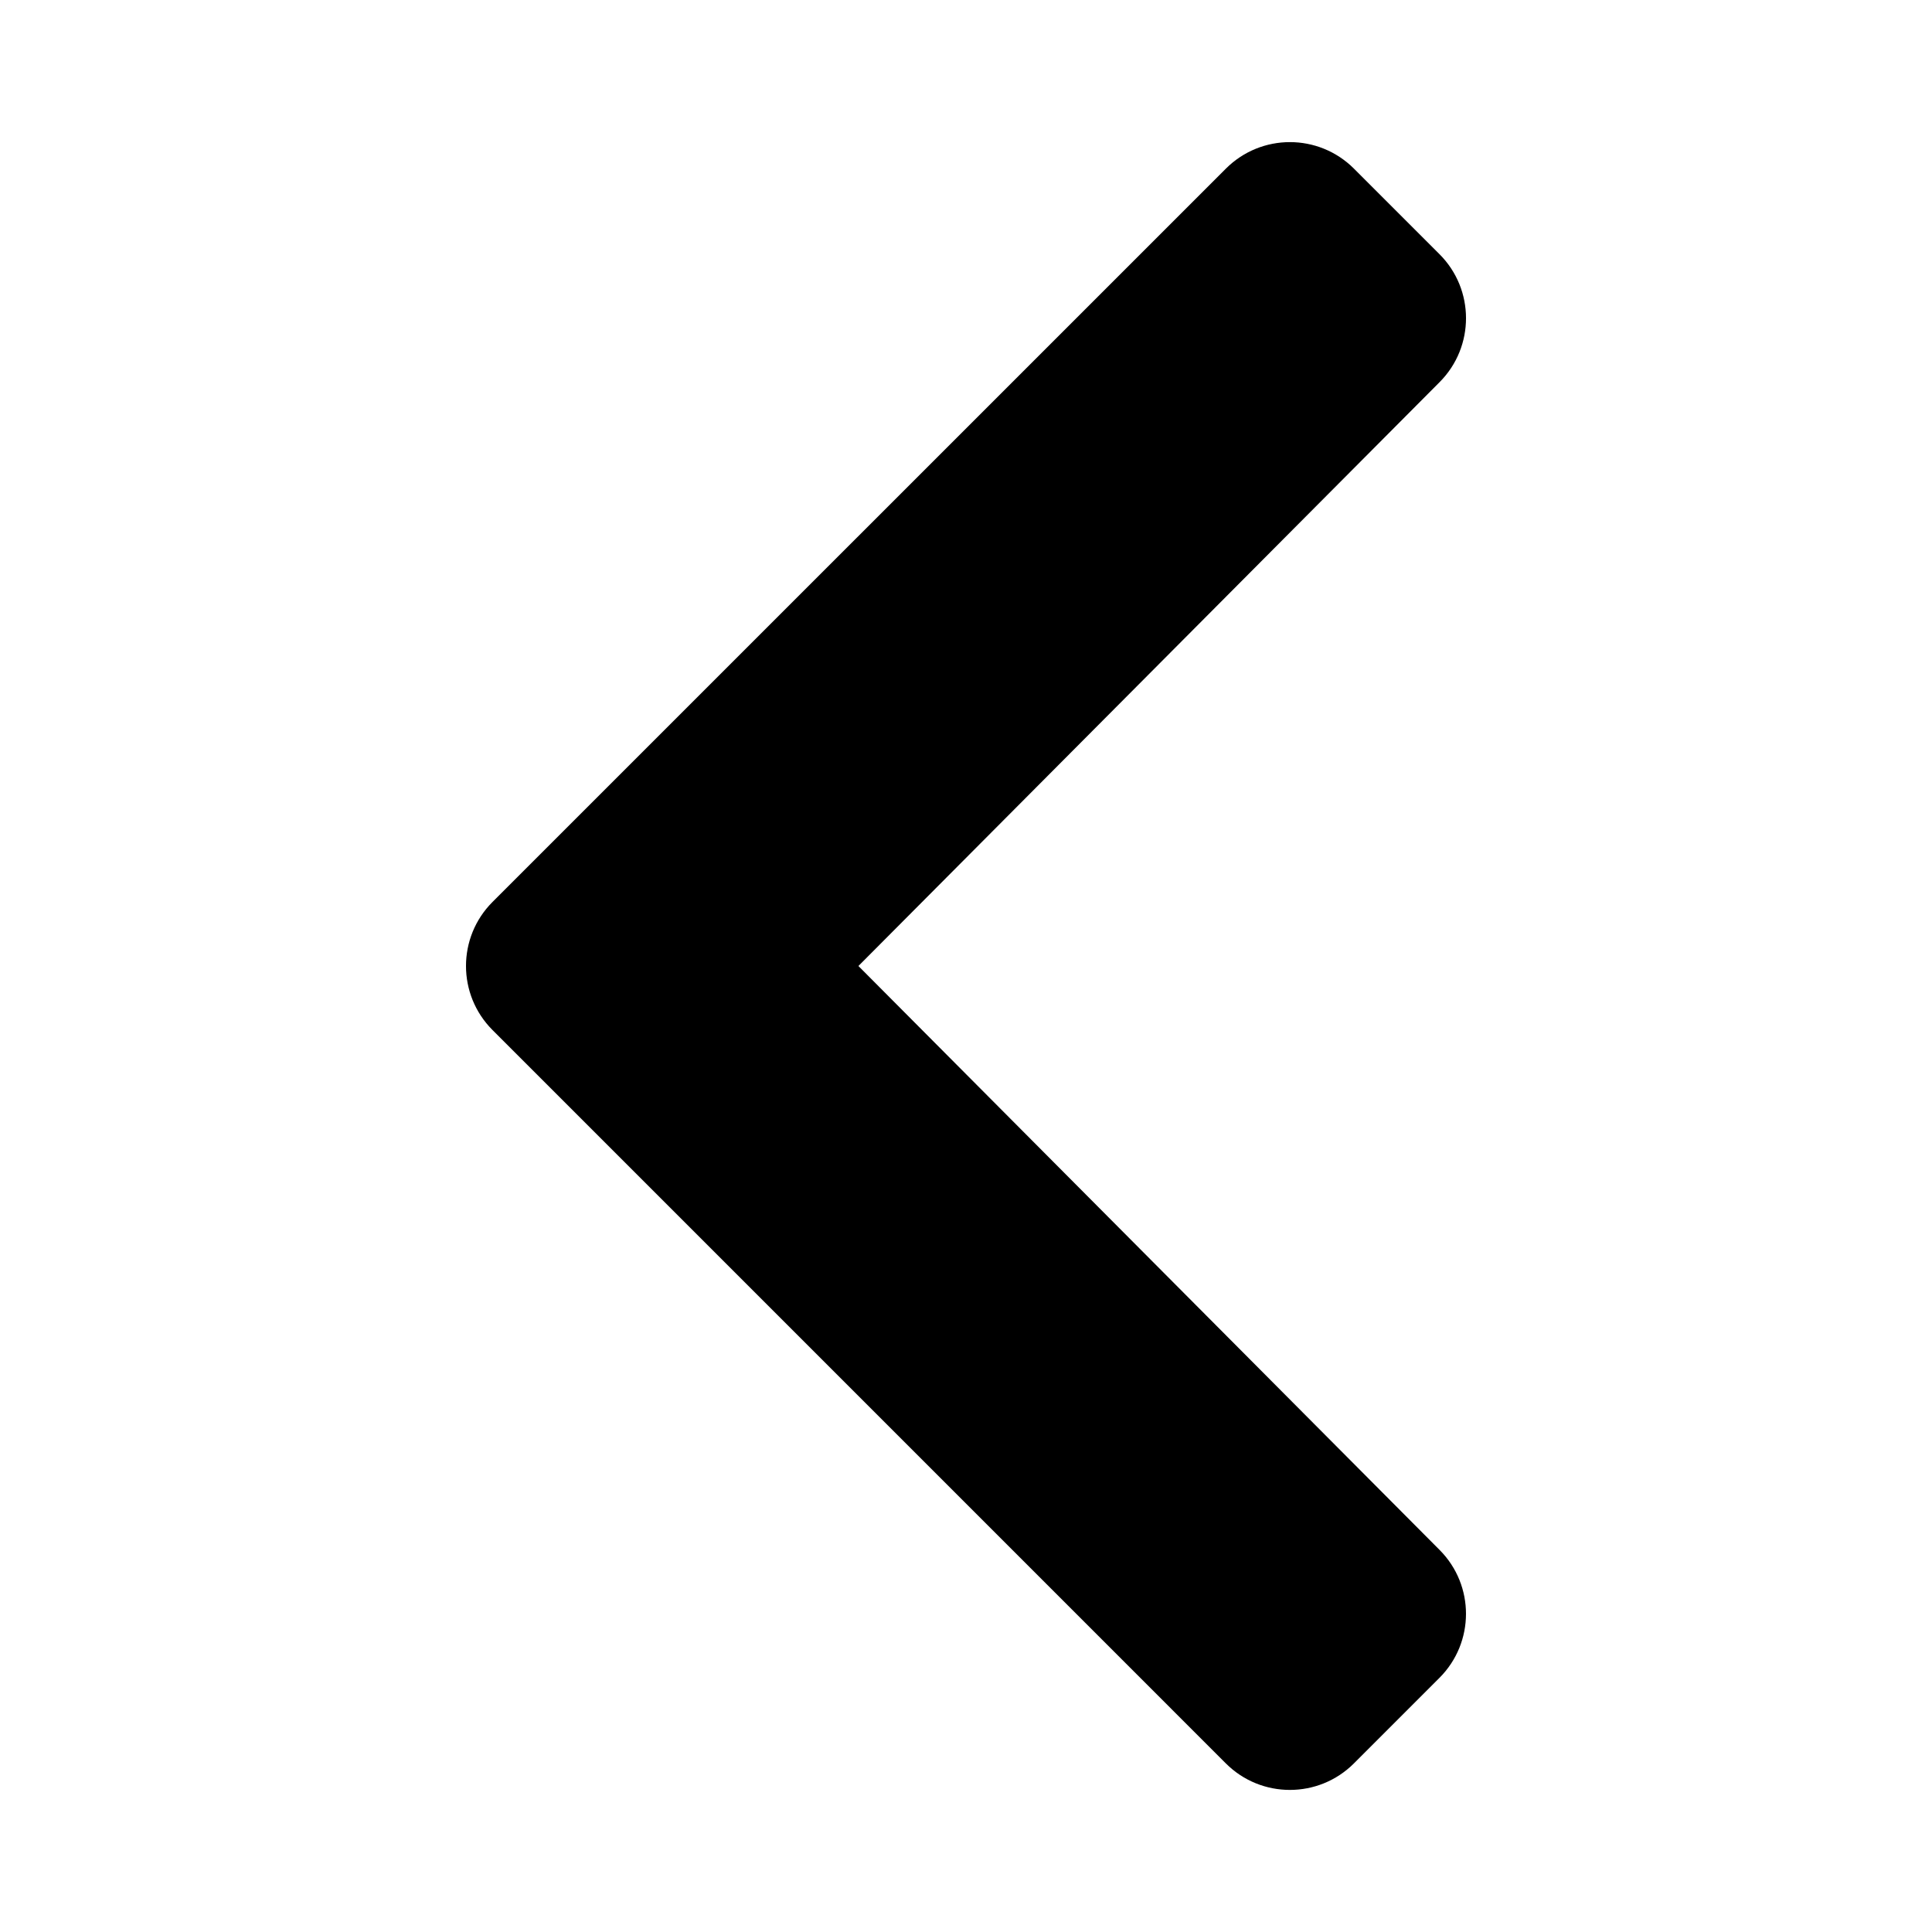
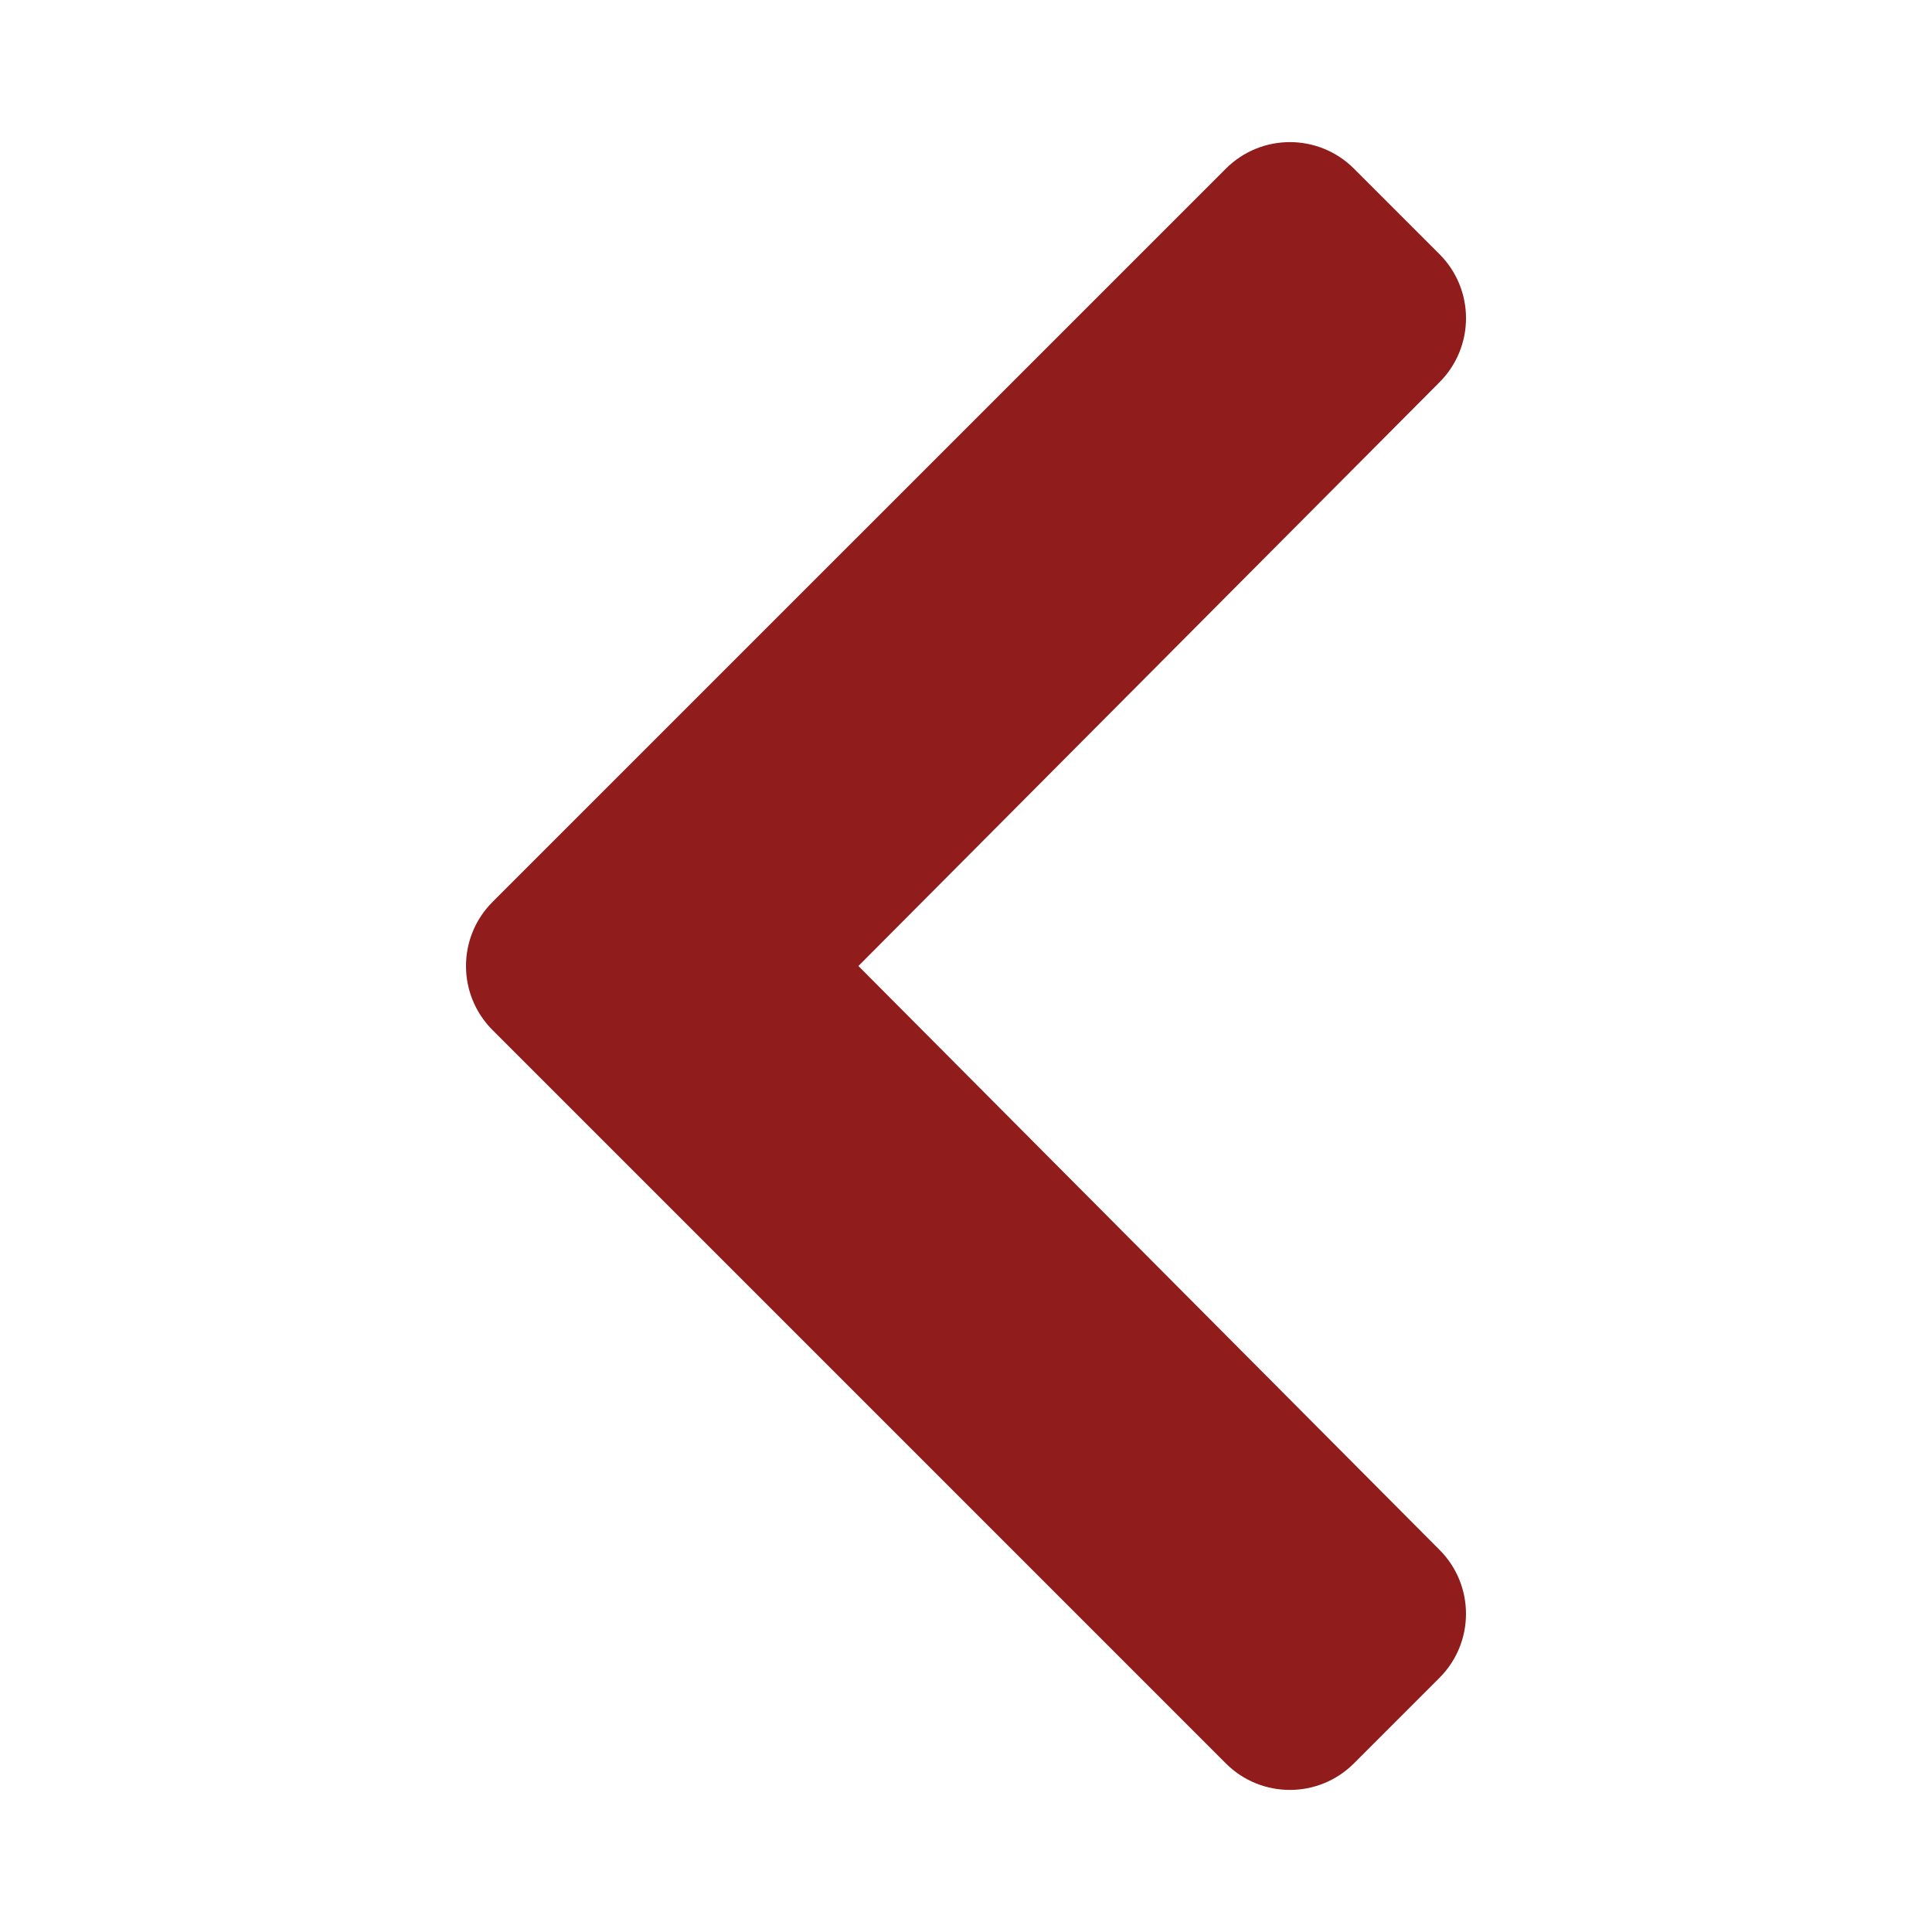
- <svg xmlns="http://www.w3.org/2000/svg" width="512px" height="512px" viewBox="-96 0 512 512">
+ <svg xmlns="http://www.w3.org/2000/svg" width="512px" height="512px" viewBox="-96 0 512 512" fill="#901C1C">
  <path d="M34.52 239.03L228.87 44.69c9.37-9.37 24.57-9.37 33.94 0l22.67 22.67c9.36 9.36 9.37 24.52.04 33.9L131.49 256l154.02 154.75c9.34 9.38 9.32 24.54-.04 33.9l-22.67 22.67c-9.37 9.37-24.57 9.37-33.94 0L34.52 272.97c-9.37-9.37-9.37-24.57 0-33.94z" />
</svg>
